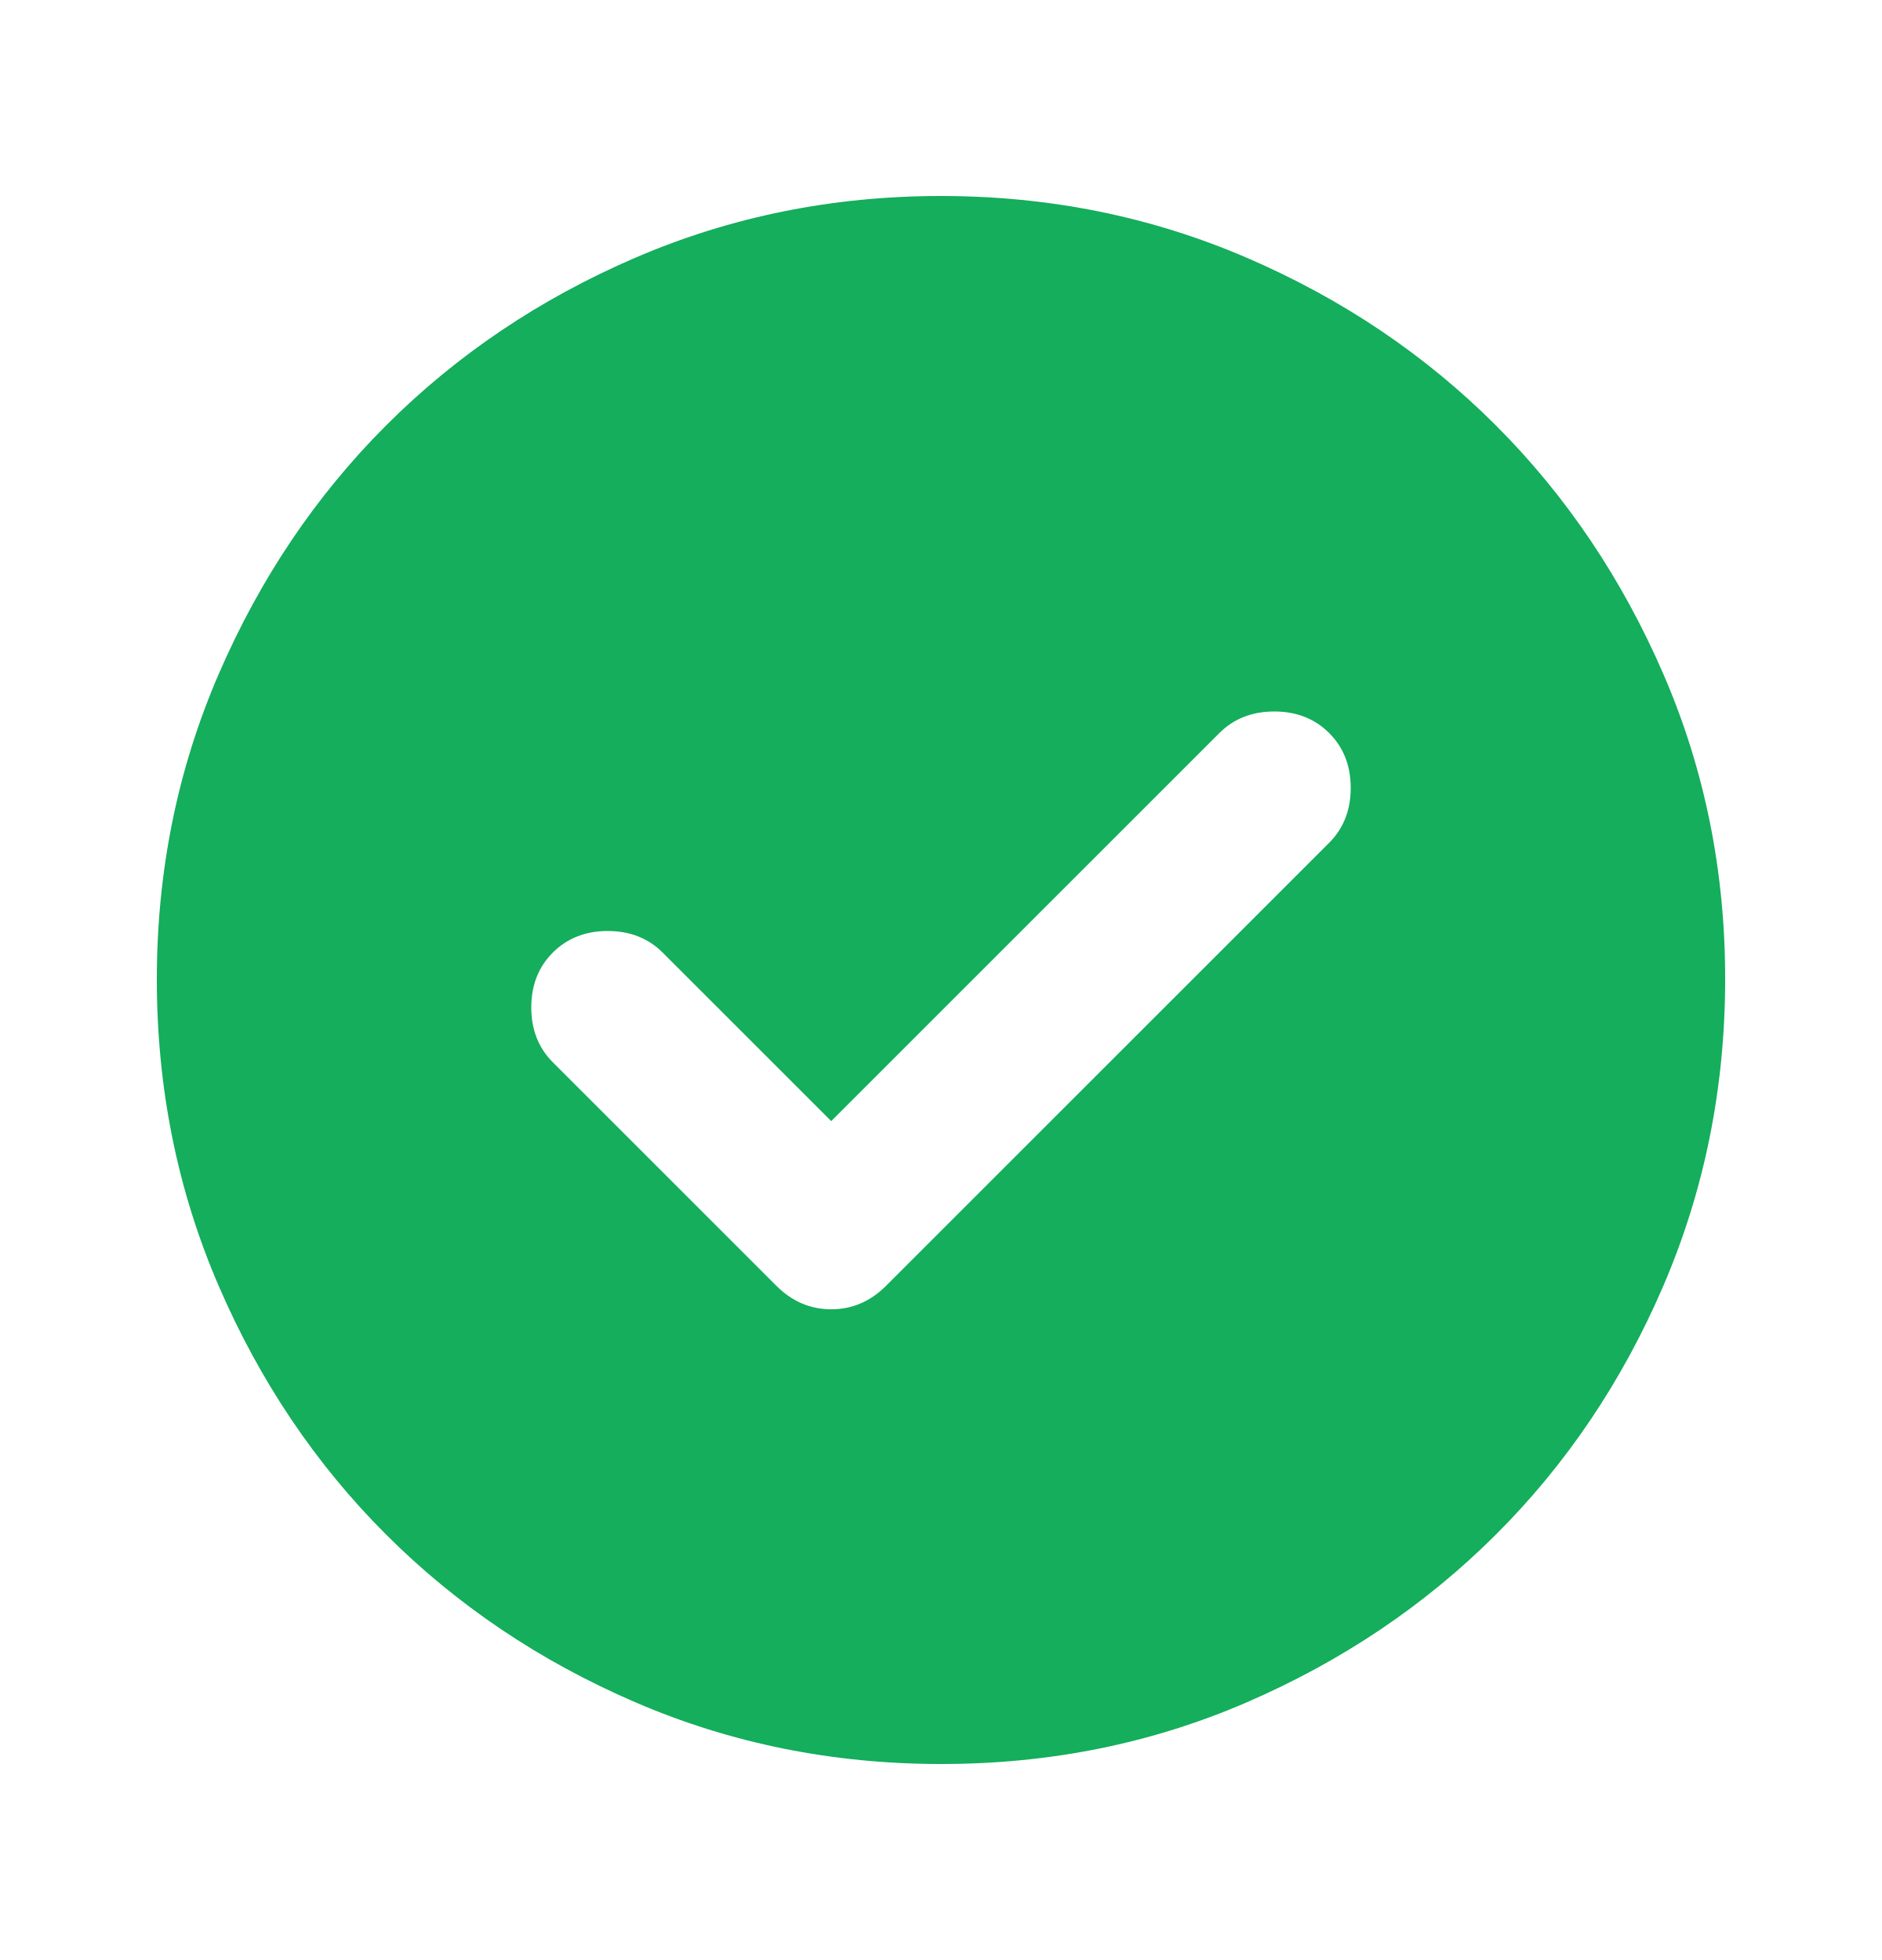
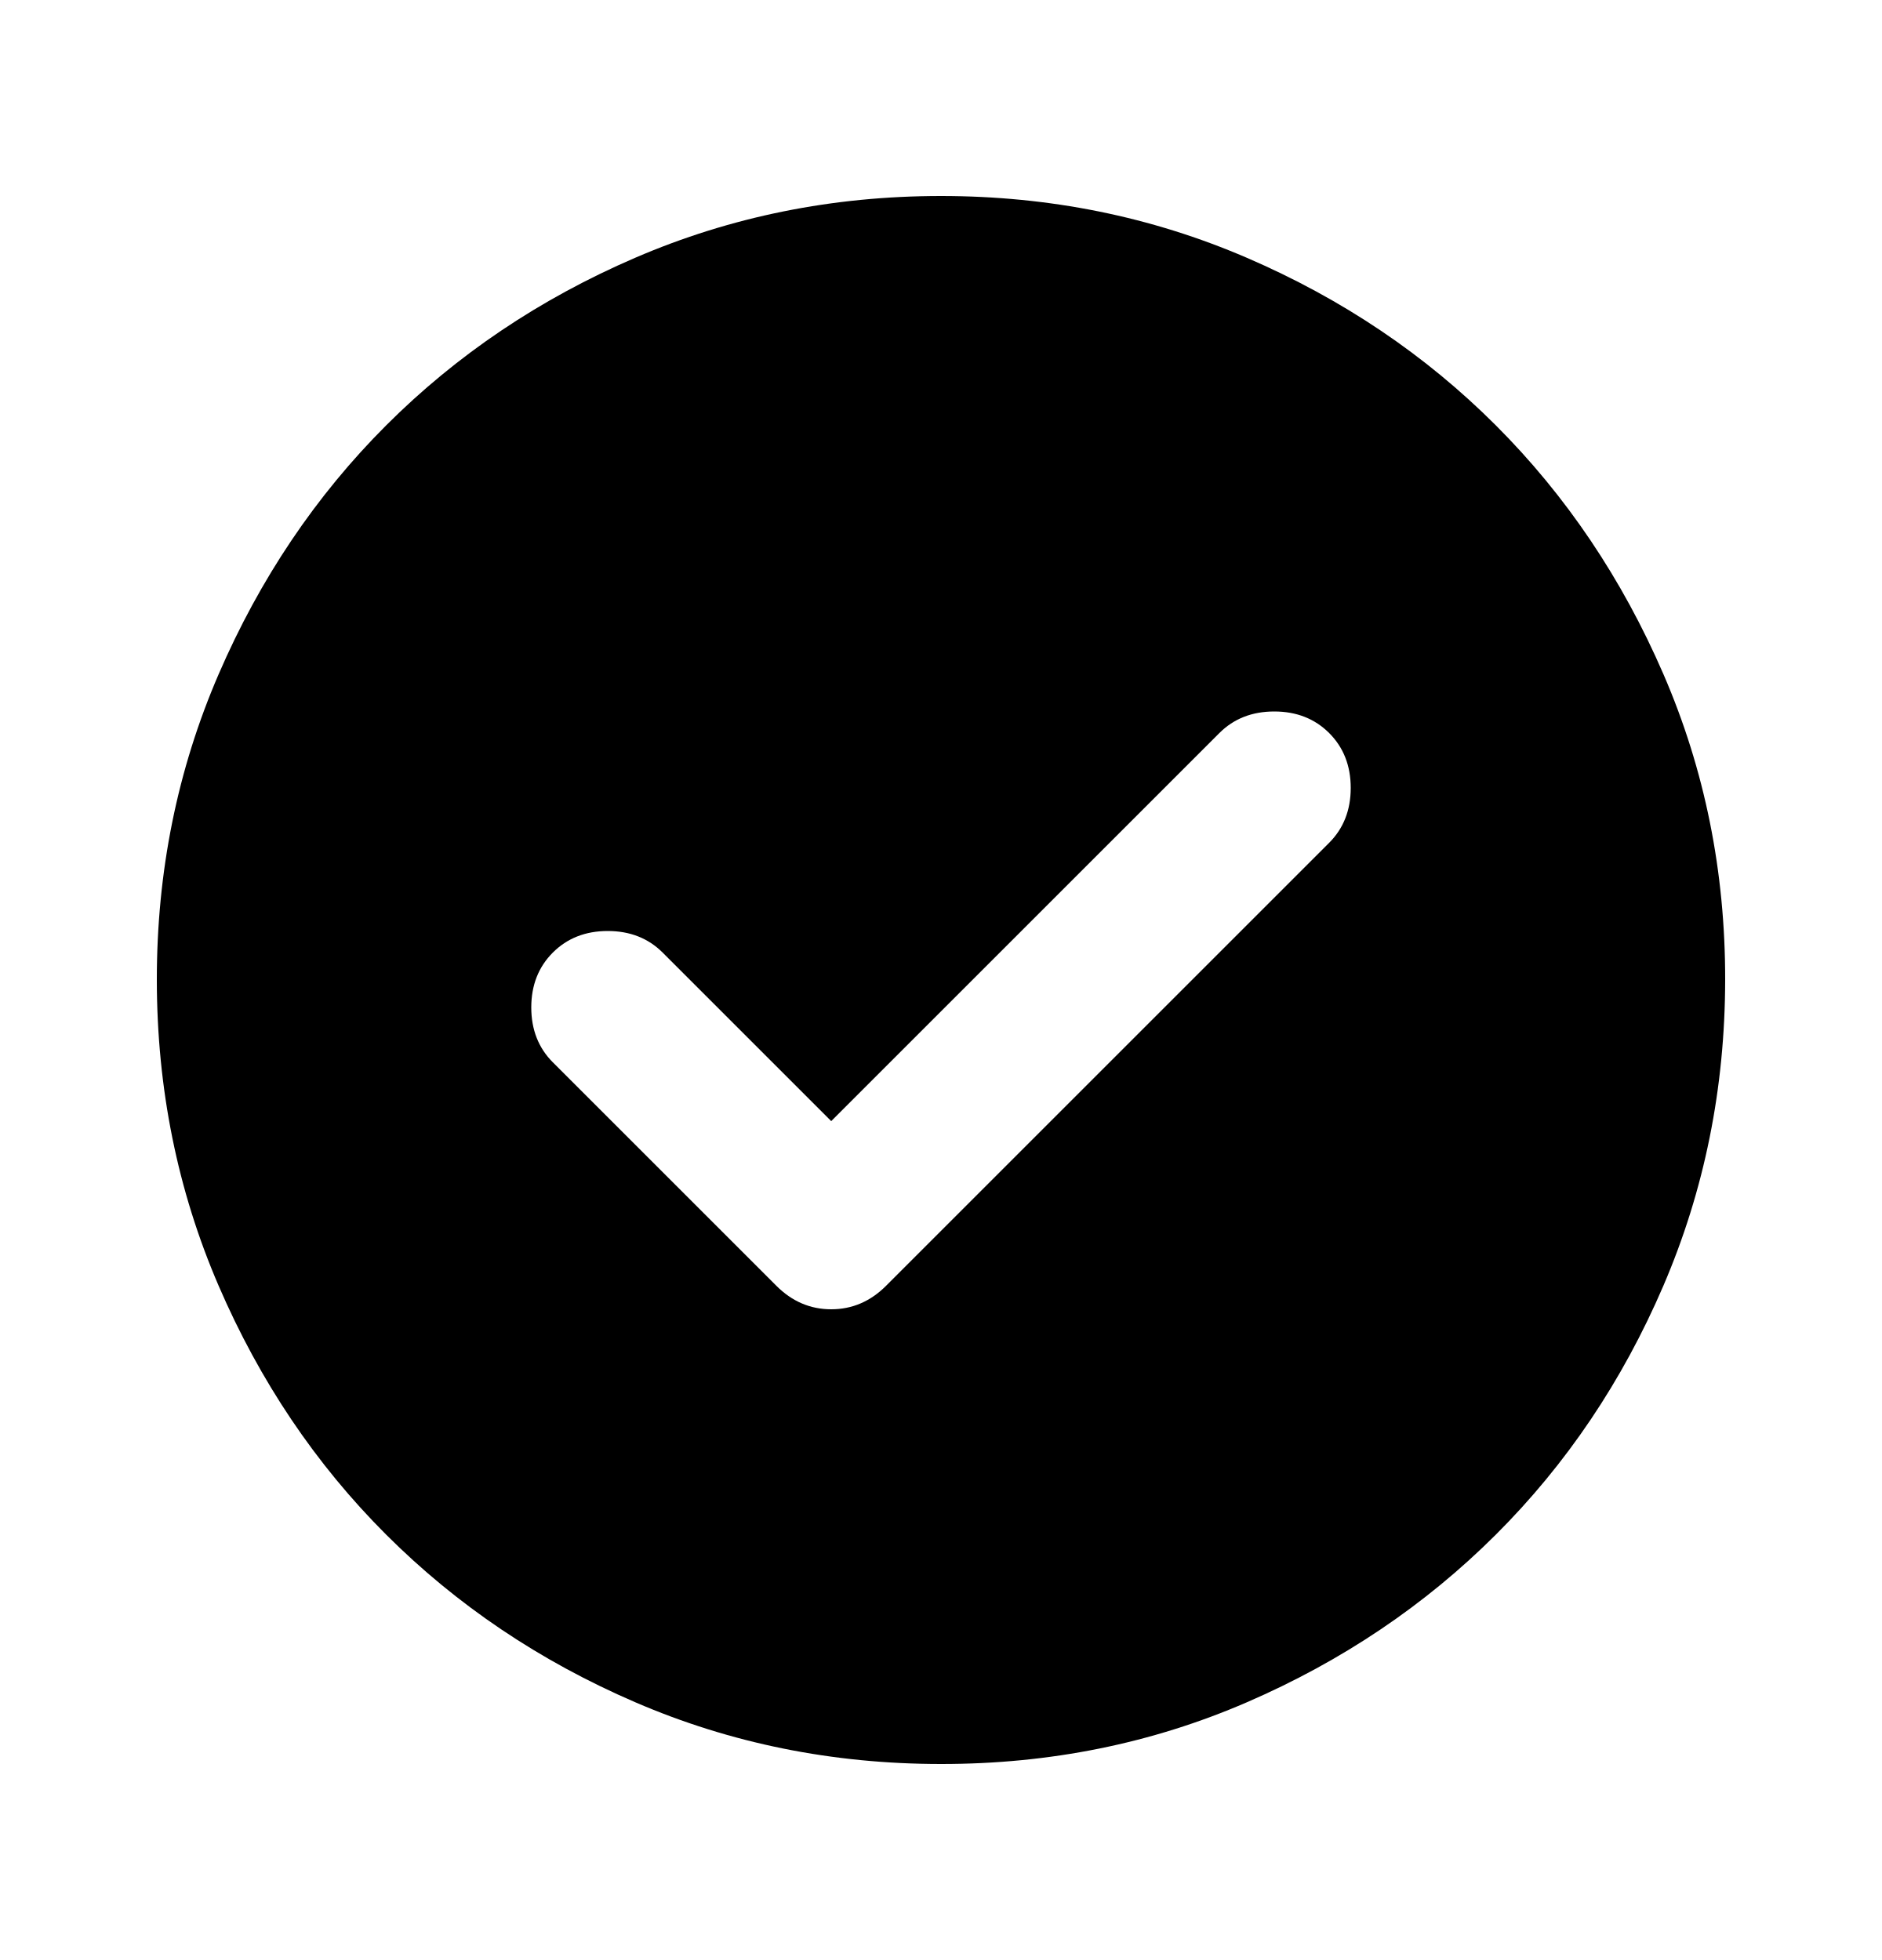
- <svg xmlns="http://www.w3.org/2000/svg" width="24" height="25" viewBox="0 0 24 25" fill="none">
-   <path d="M10.6 14.3L8.45 12.15C8.267 11.967 8.033 11.875 7.75 11.875C7.467 11.875 7.233 11.967 7.05 12.15C6.867 12.333 6.775 12.567 6.775 12.85C6.775 13.133 6.867 13.367 7.05 13.55L9.9 16.4C10.1 16.6 10.333 16.7 10.6 16.7C10.867 16.7 11.1 16.6 11.3 16.4L16.95 10.75C17.133 10.567 17.225 10.333 17.225 10.05C17.225 9.767 17.133 9.533 16.95 9.35C16.767 9.167 16.533 9.075 16.25 9.075C15.967 9.075 15.733 9.167 15.55 9.35L10.6 14.3ZM12 22.5C10.617 22.5 9.317 22.237 8.1 21.712C6.883 21.187 5.825 20.474 4.925 19.575C4.025 18.676 3.313 17.617 2.788 16.4C2.263 15.183 2.001 13.883 2 12.5C1.999 11.117 2.262 9.817 2.788 8.6C3.314 7.383 4.026 6.324 4.925 5.425C5.824 4.526 6.882 3.813 8.1 3.288C9.318 2.763 10.618 2.5 12 2.5C13.382 2.5 14.682 2.763 15.9 3.288C17.118 3.813 18.176 4.526 19.075 5.425C19.974 6.324 20.686 7.383 21.213 8.6C21.74 9.817 22.002 11.117 22 12.5C21.998 13.883 21.735 15.183 21.212 16.4C20.689 17.617 19.976 18.676 19.075 19.575C18.174 20.474 17.115 21.187 15.9 21.713C14.685 22.239 13.385 22.501 12 22.5Z" fill="#14AE5C" />
+ <svg xmlns="http://www.w3.org/2000/svg" width="24" height="25" viewBox="0 0 24 25">
+   <path d="M10.6 14.3L8.45 12.15C8.267 11.967 8.033 11.875 7.75 11.875C7.467 11.875 7.233 11.967 7.05 12.15C6.867 12.333 6.775 12.567 6.775 12.85C6.775 13.133 6.867 13.367 7.05 13.55L9.9 16.4C10.1 16.6 10.333 16.7 10.6 16.7C10.867 16.7 11.1 16.6 11.3 16.4L16.95 10.75C17.133 10.567 17.225 10.333 17.225 10.05C17.225 9.767 17.133 9.533 16.95 9.35C16.767 9.167 16.533 9.075 16.25 9.075C15.967 9.075 15.733 9.167 15.55 9.35L10.6 14.3ZM12 22.5C10.617 22.5 9.317 22.237 8.1 21.712C6.883 21.187 5.825 20.474 4.925 19.575C4.025 18.676 3.313 17.617 2.788 16.4C2.263 15.183 2.001 13.883 2 12.5C1.999 11.117 2.262 9.817 2.788 8.6C3.314 7.383 4.026 6.324 4.925 5.425C5.824 4.526 6.882 3.813 8.1 3.288C9.318 2.763 10.618 2.5 12 2.5C13.382 2.5 14.682 2.763 15.9 3.288C17.118 3.813 18.176 4.526 19.075 5.425C19.974 6.324 20.686 7.383 21.213 8.6C21.74 9.817 22.002 11.117 22 12.5C21.998 13.883 21.735 15.183 21.212 16.4C20.689 17.617 19.976 18.676 19.075 19.575C18.174 20.474 17.115 21.187 15.9 21.713C14.685 22.239 13.385 22.501 12 22.5Z" />
</svg>
